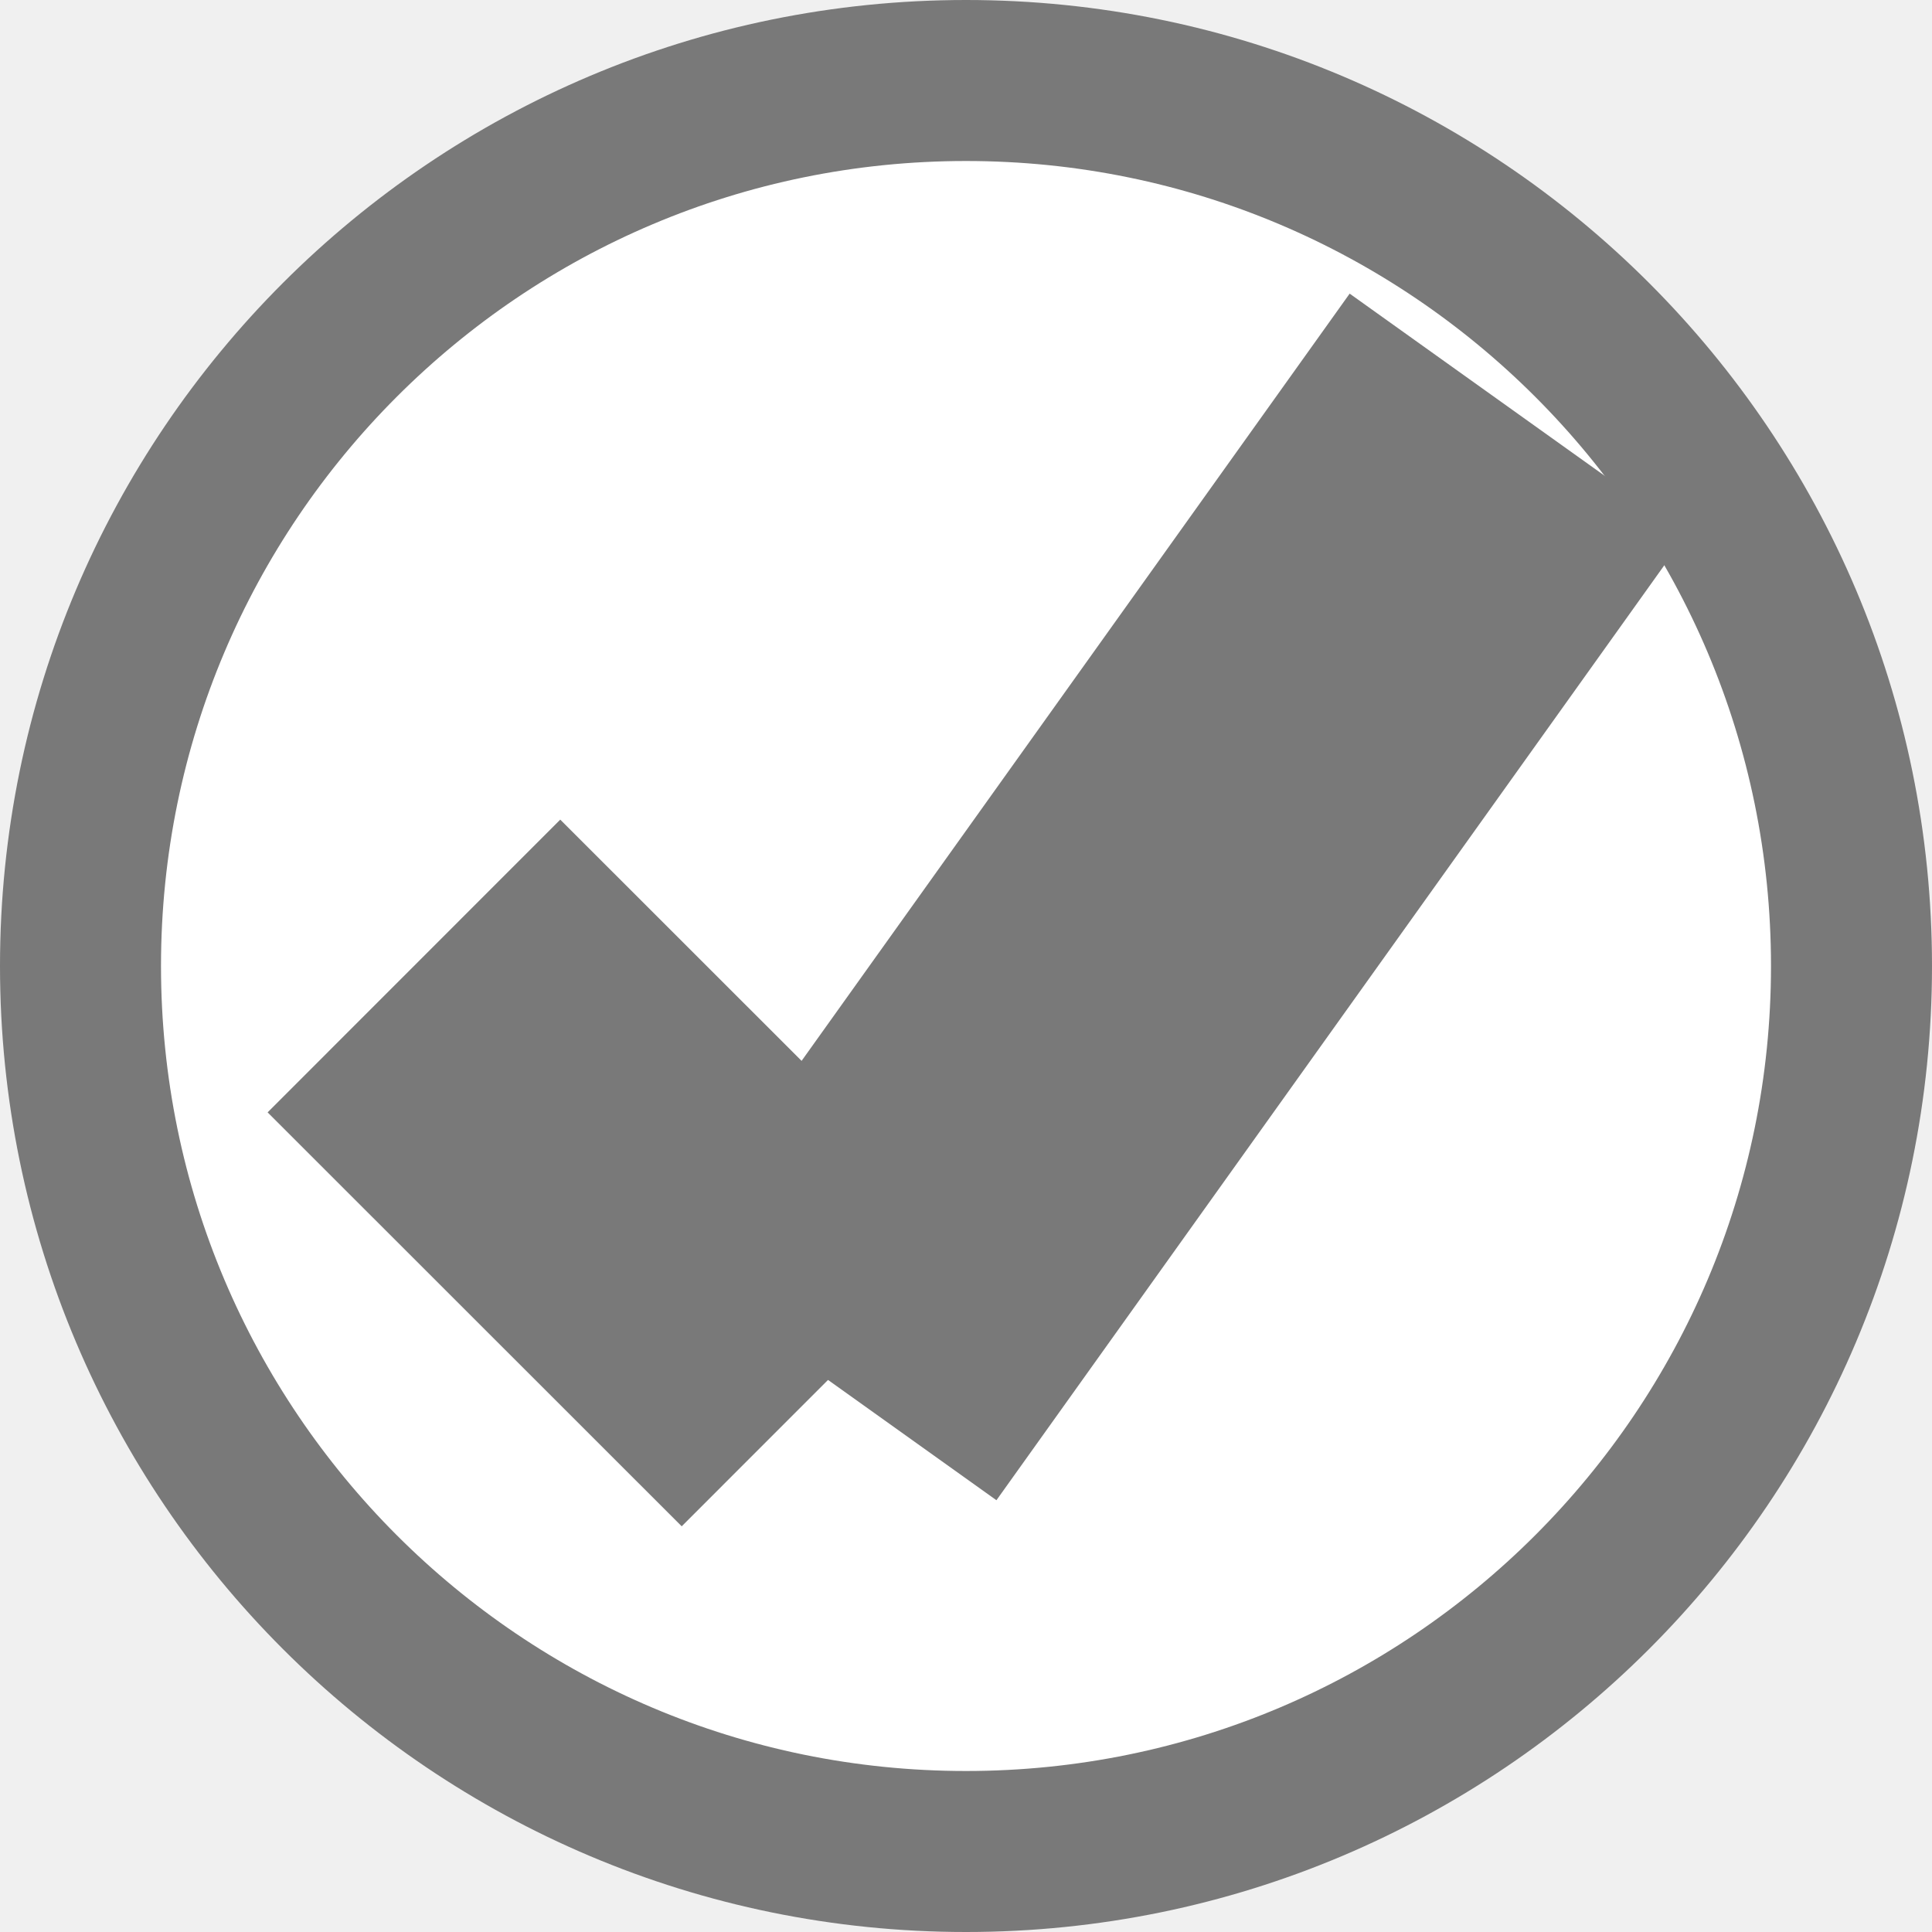
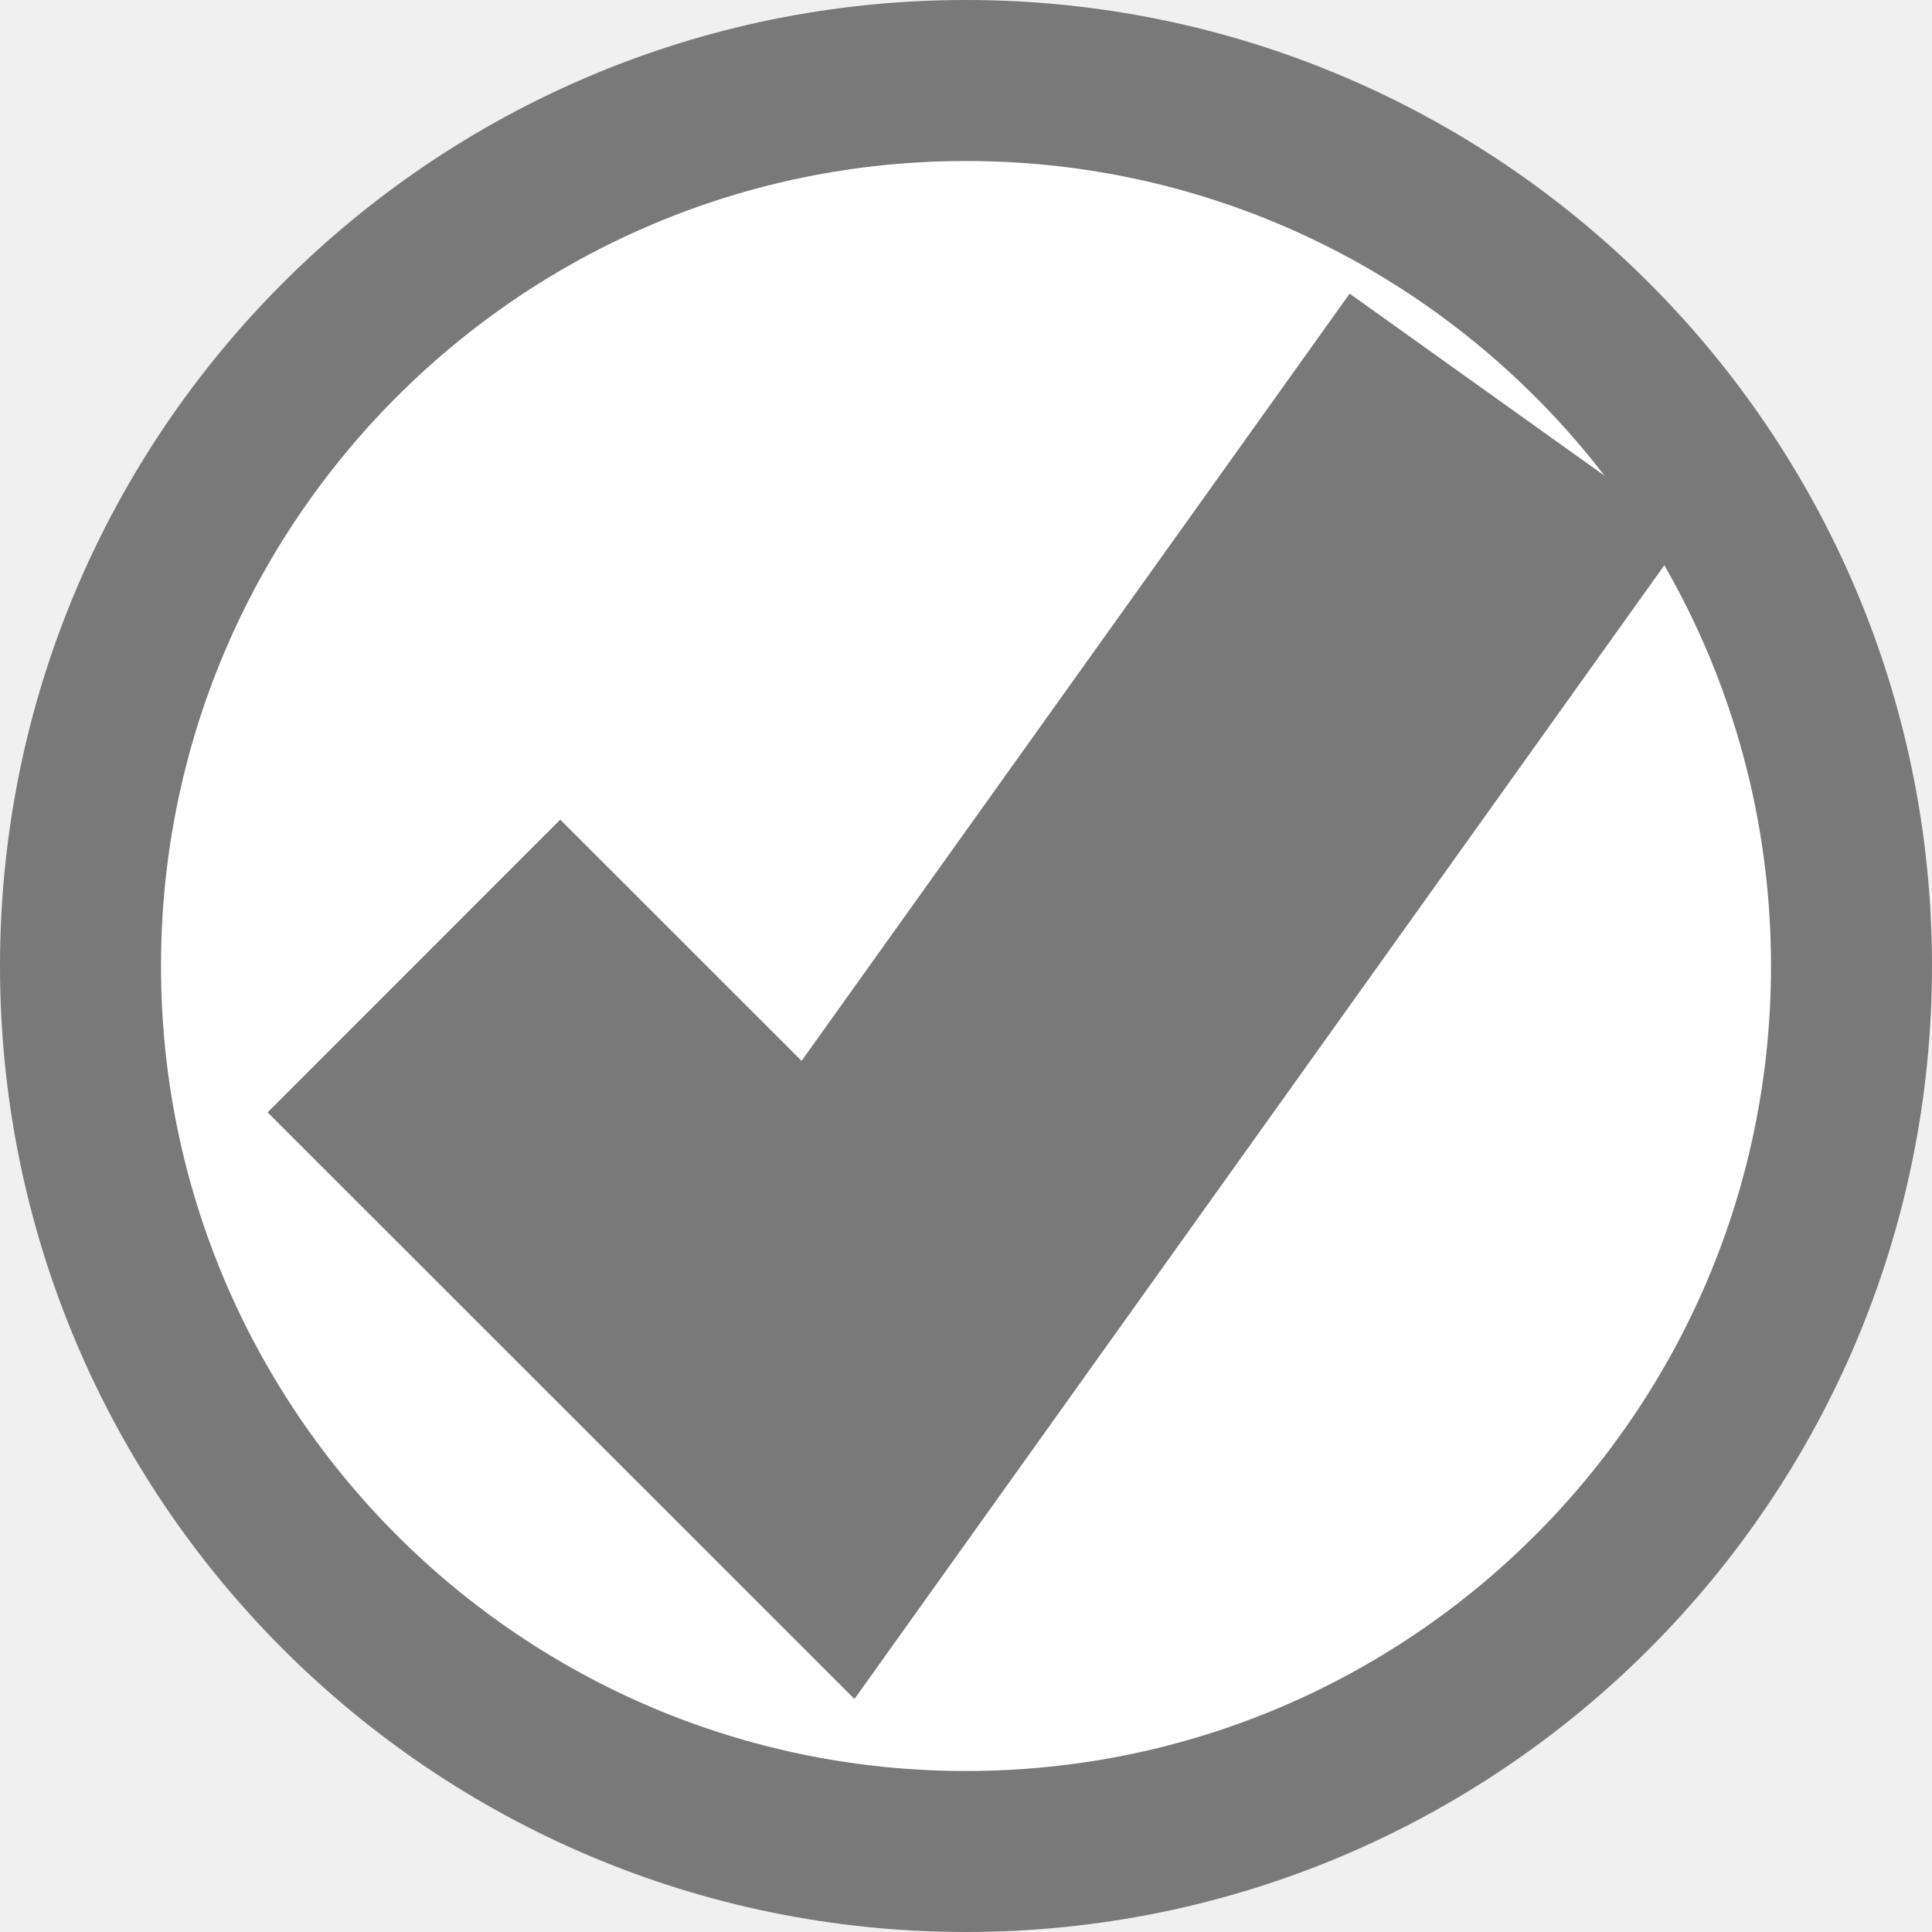
- <svg xmlns="http://www.w3.org/2000/svg" version="1.1" width="12px" height="12px" viewBox="342 84  12 12">
-   <path d="M 342.5 90  A 5.5 5.5 0 0 1 348 84.5 A 5.5 5.5 0 0 1 353.5 90 A 5.5 5.5 0 0 1 348 95.5 A 5.5 5.5 0 0 1 342.5 90 Z " fill-rule="nonzero" fill="#ffffff" stroke="none" />
-   <path d="M 342.5 90  A 5.5 5.5 0 0 1 348 84.5 A 5.5 5.5 0 0 1 353.5 90 A 5.5 5.5 0 0 1 348 95.5 A 5.5 5.5 0 0 1 342.5 90 Z " stroke-width="1" stroke="#797979" fill="none" />
-   <path d="M 344.571 90  L 347.143 92.571  " stroke-width="2.571" stroke="#797979" fill="none" />
-   <path d="M 347.143 92.571  L 351.429 86.571  " stroke-width="2.571" stroke="#797979" fill="none" />
+ <svg xmlns="http://www.w3.org/2000/svg" version="1.1" width="12px" height="12px" viewBox="224 196  12 12">
+   <path d="M 224.5 202  A 5.5 5.5 0 0 1 230 196.5 A 5.5 5.5 0 0 1 235.5 202 A 5.5 5.5 0 0 1 230 207.5 A 5.5 5.5 0 0 1 224.5 202 Z " fill-rule="nonzero" fill="#ffffff" stroke="none" />
+   <path d="M 224.5 202  A 5.5 5.5 0 0 1 230 196.5 A 5.5 5.5 0 0 1 235.5 202 A 5.5 5.5 0 0 1 230 207.5 A 5.5 5.5 0 0 1 224.5 202 Z " stroke-width="1" stroke="#797979" fill="none" />
+   <path d="M 226.571 202  L 229.143 204.571  L 233.429 198.571  " stroke-width="2.571" stroke="#797979" fill="none" />
</svg>
